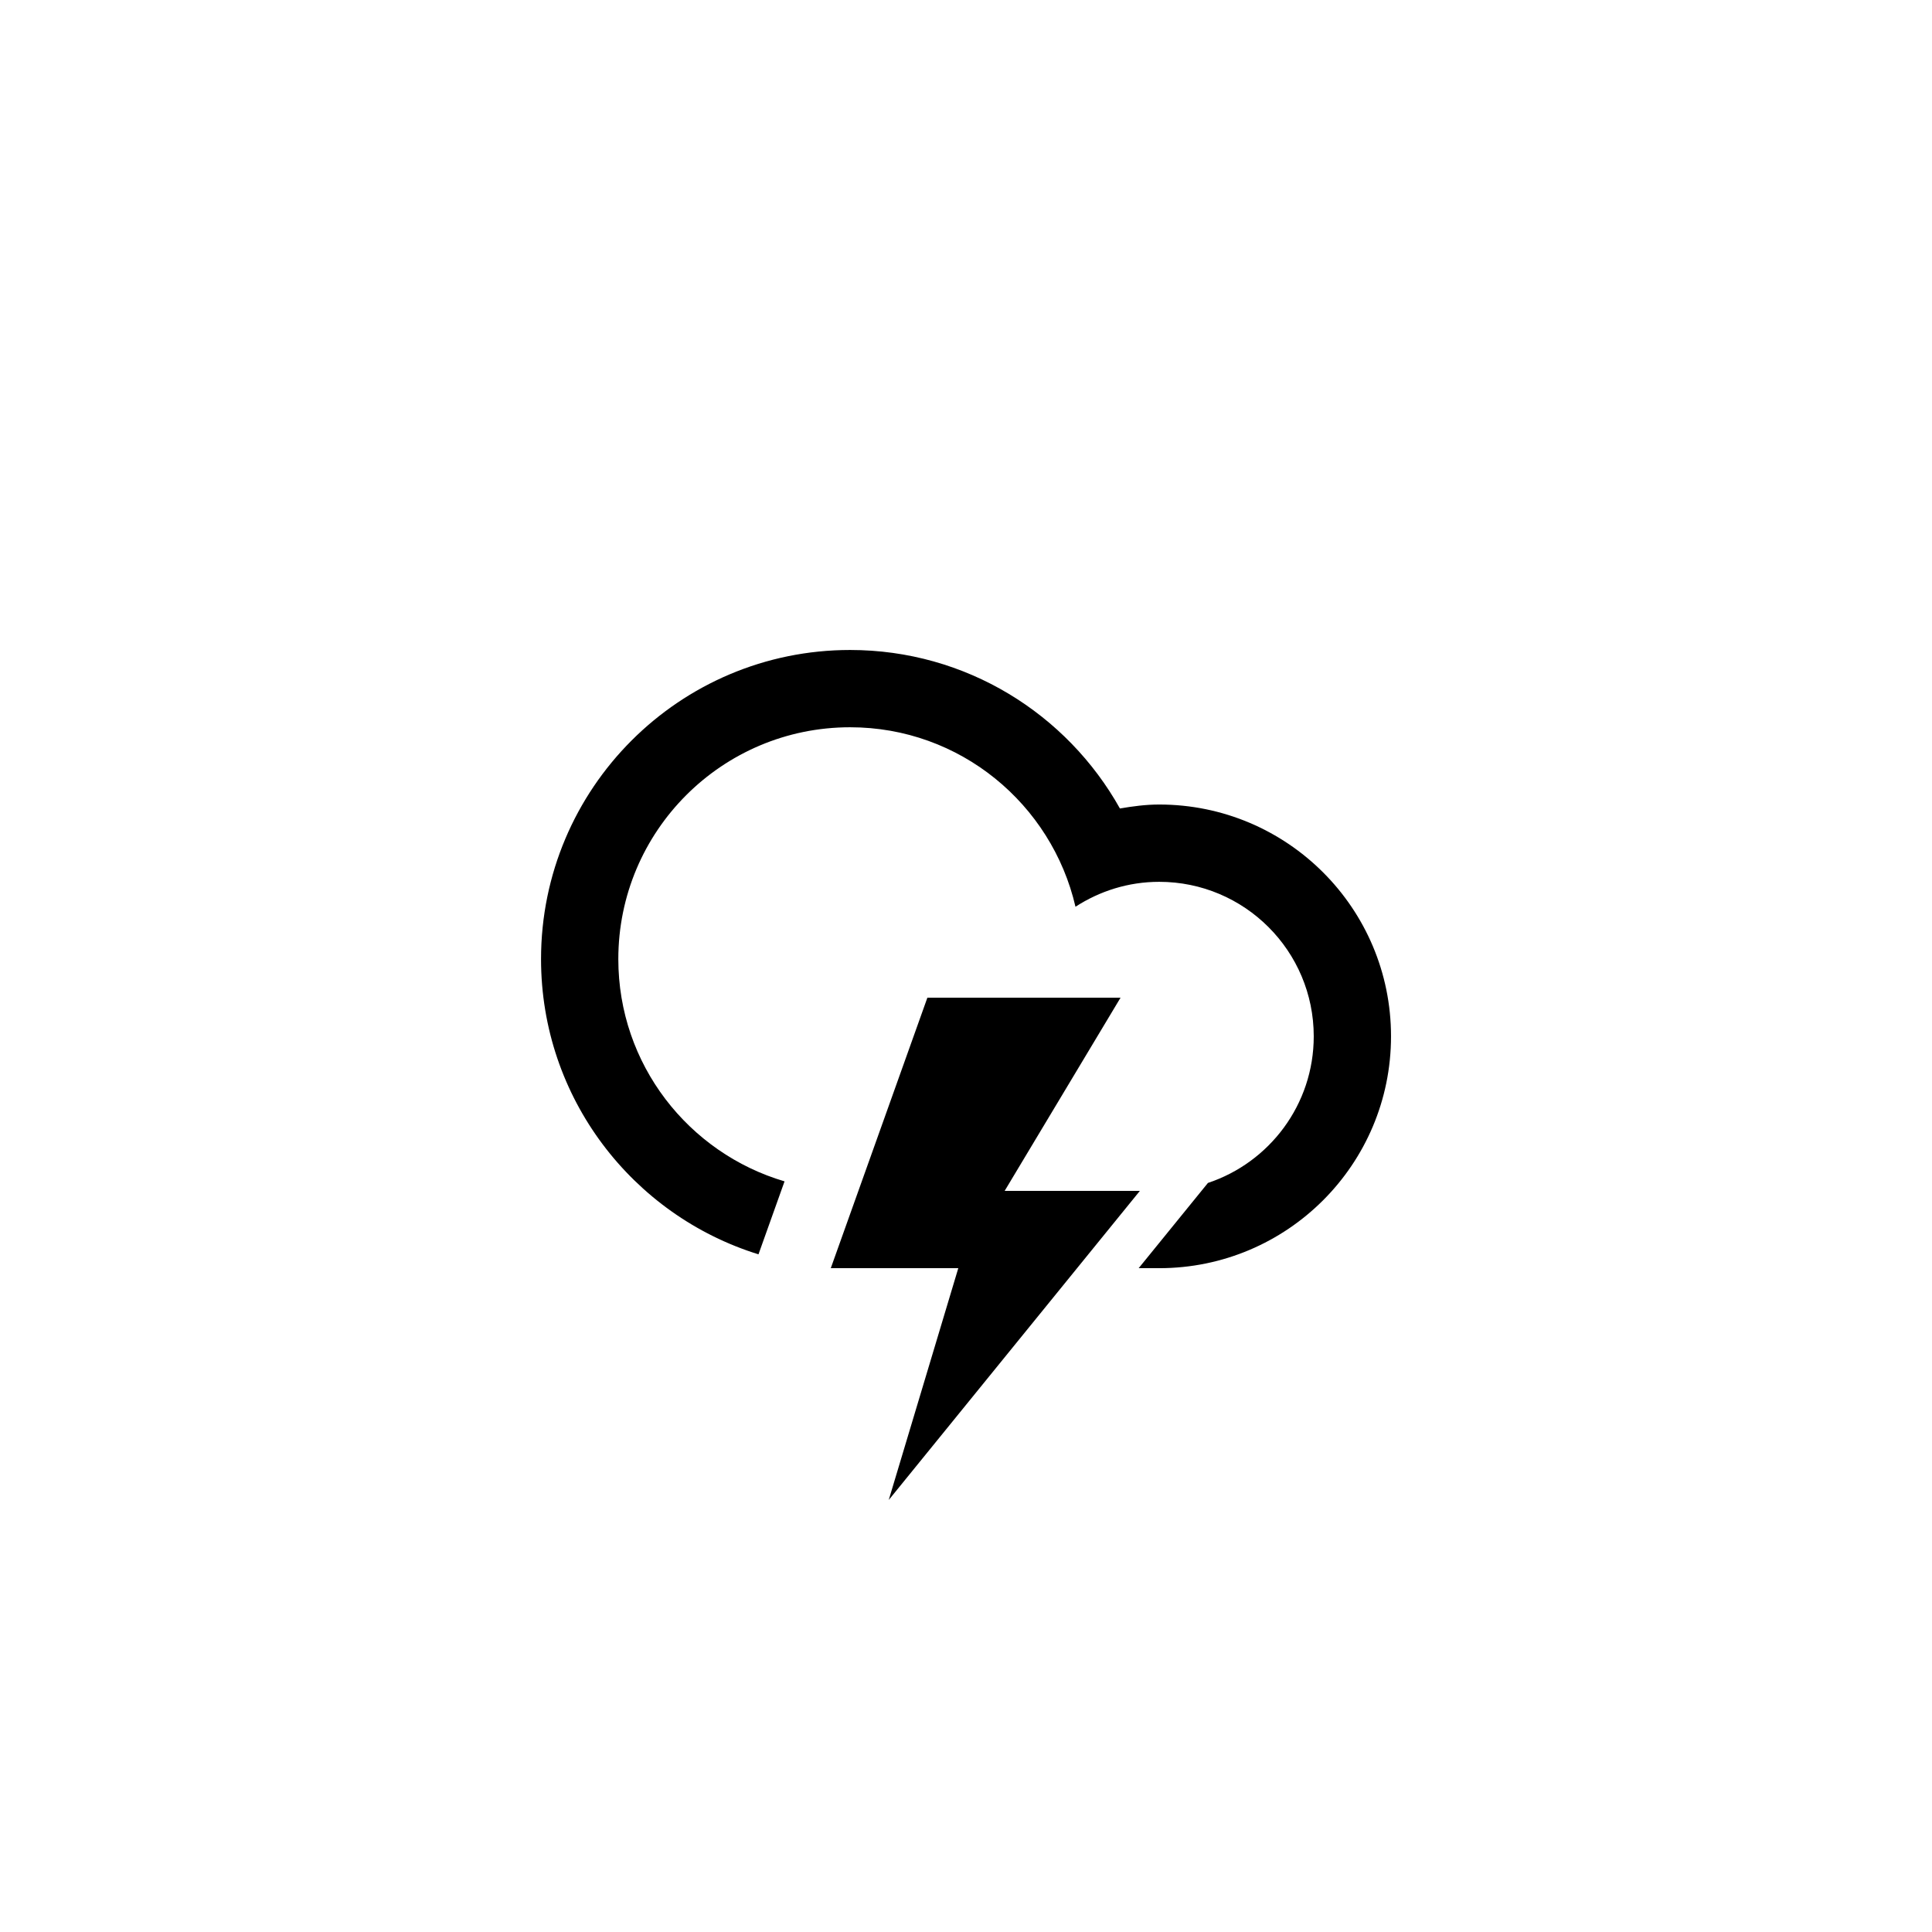
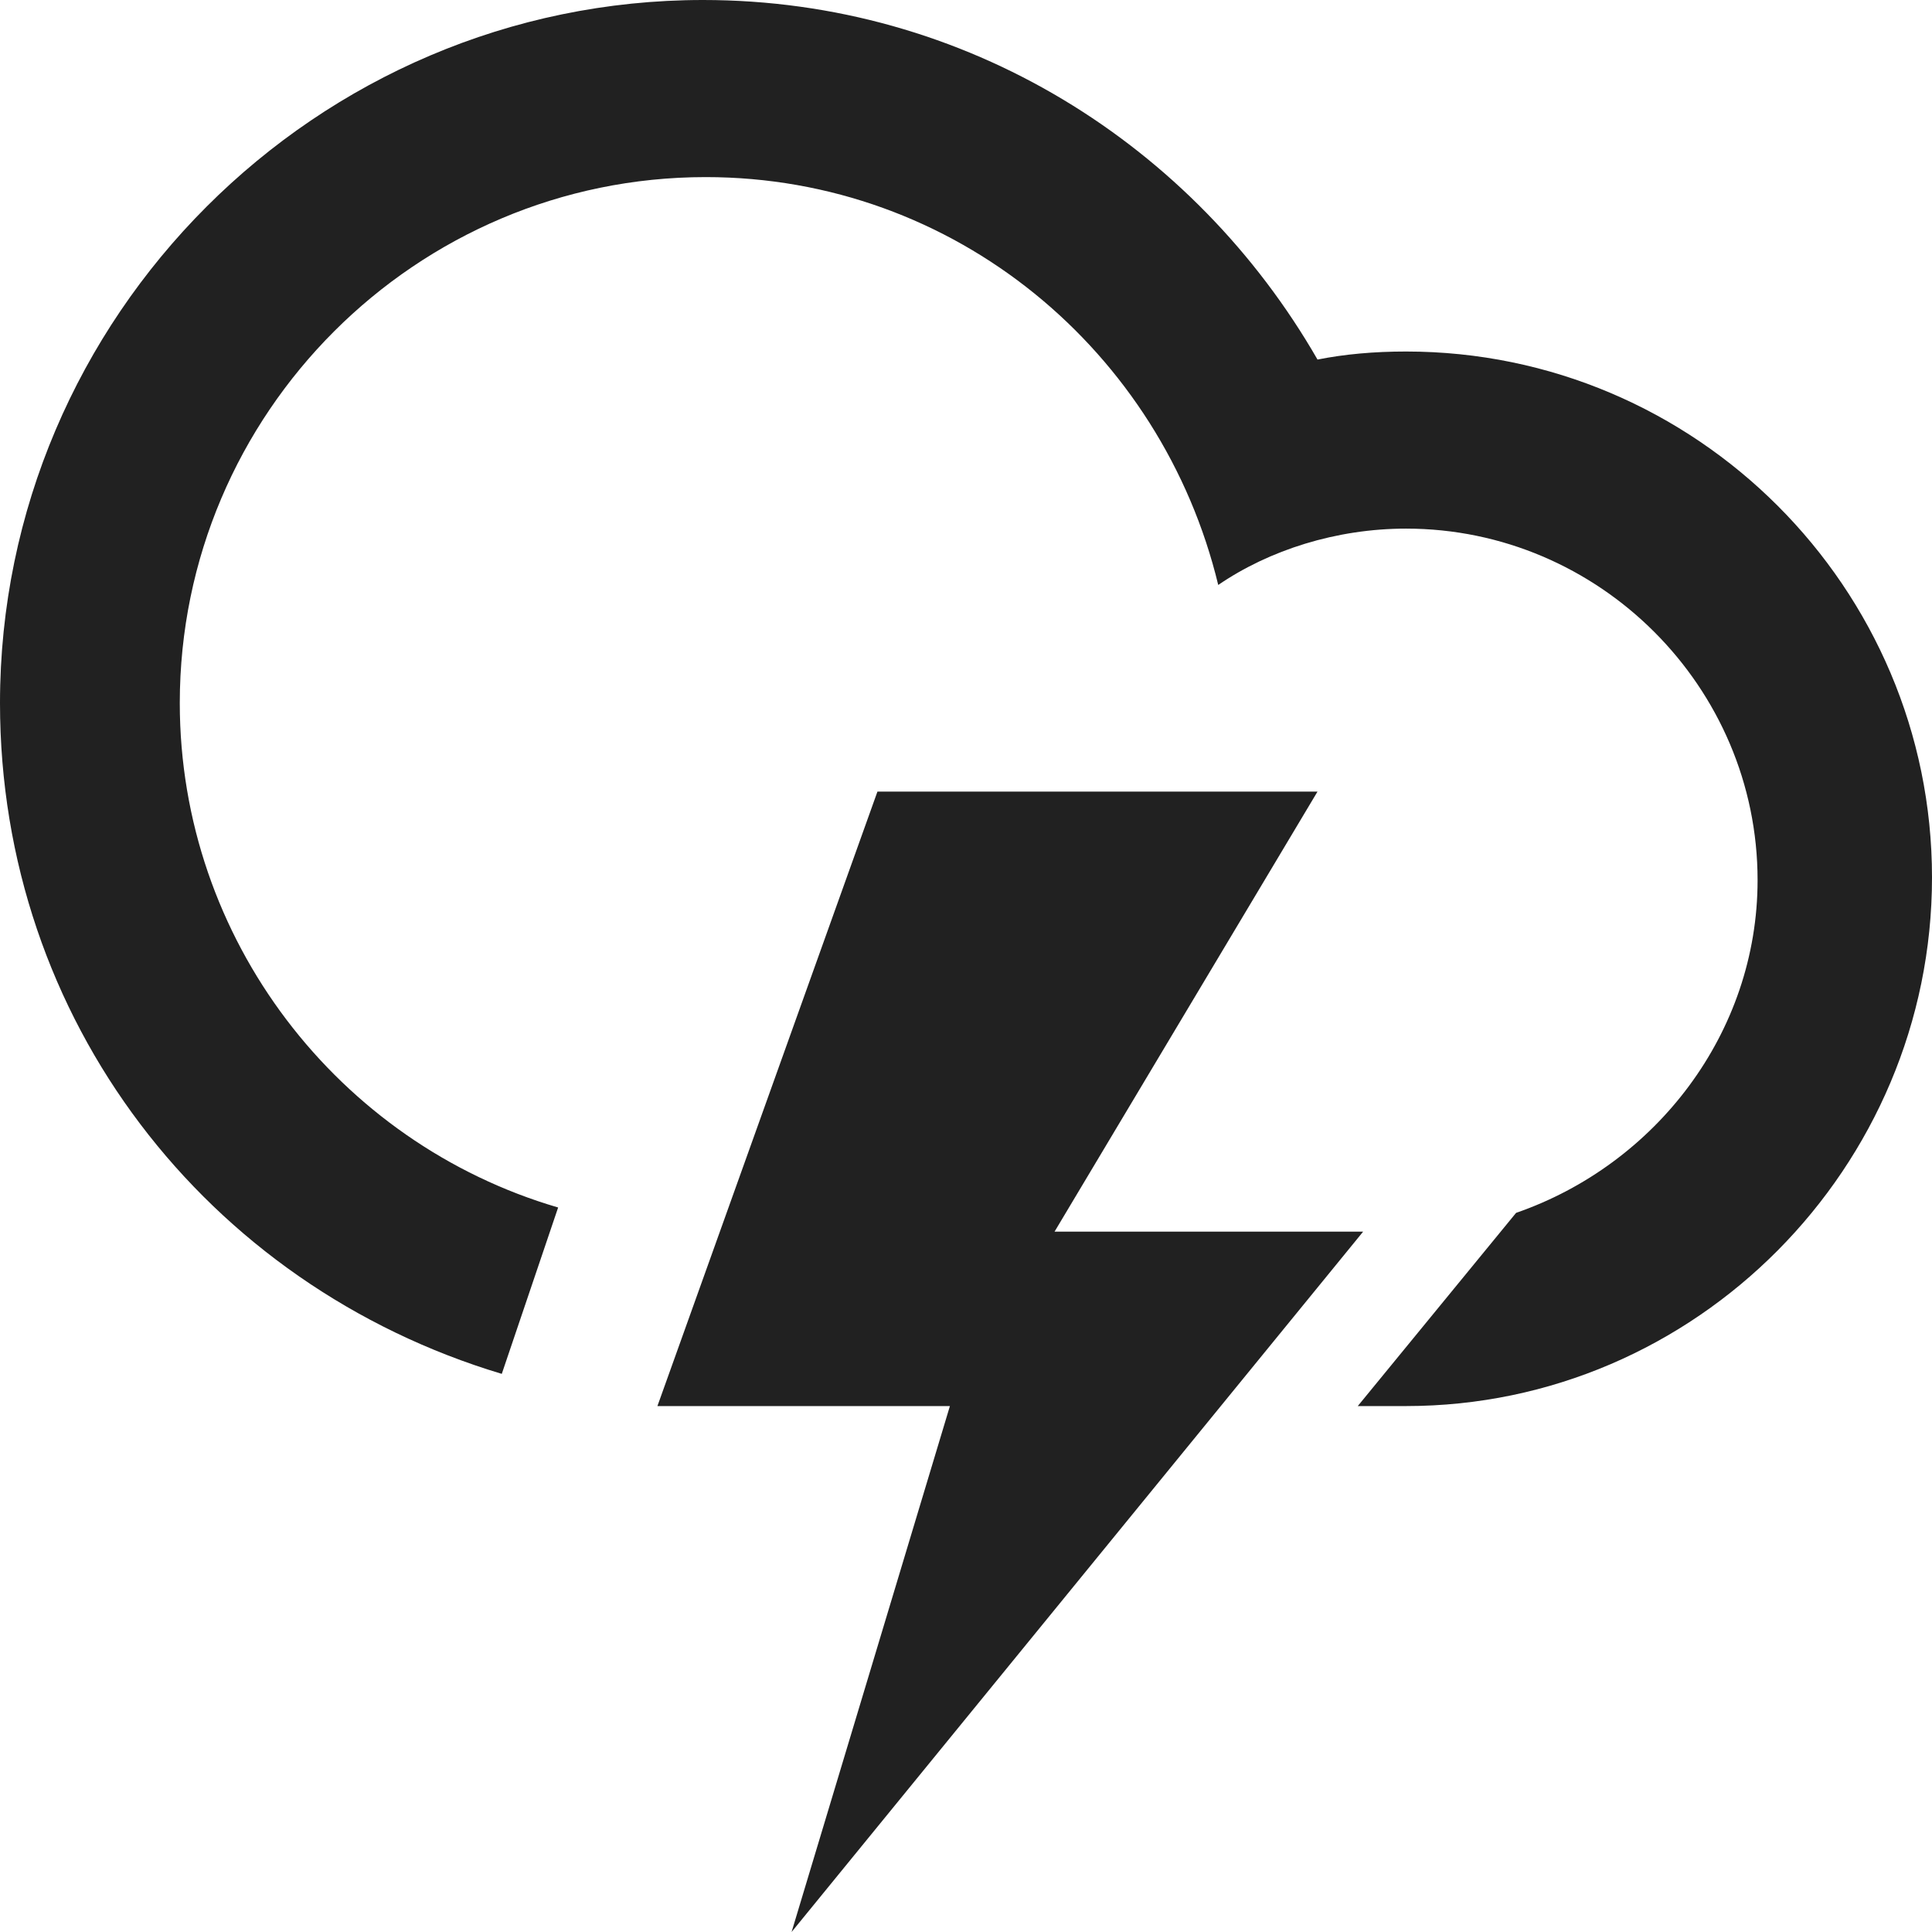
- <svg xmlns="http://www.w3.org/2000/svg" version="1.1" id="Layer_1" x="0px" y="0px" width="100px" height="100px" viewBox="0 0 100 100" enable-background="new 0 0 100 100" xml:space="preserve">
-   <path fill-rule="evenodd" clip-rule="evenodd" d="M59.999,65.641c-0.28,0-0.649,0-1.062,0l3.585-4.412  c3.181-1.057,5.477-4.053,5.477-7.588c0-4.418-3.581-7.998-7.999-7.998c-1.601,0-3.083,0.48-4.333,1.29  c-1.232-5.316-5.974-9.29-11.665-9.29c-6.626,0-11.998,5.372-11.998,12c0,5.446,3.632,10.038,8.604,11.504l-1.349,3.777  c-6.52-2.021-11.255-8.098-11.255-15.282c0-8.835,7.163-15.999,15.998-15.999c6.004,0,11.229,3.312,13.965,8.204  c0.664-0.114,1.337-0.205,2.033-0.205c6.627,0,11.999,5.371,11.999,11.998S66.626,65.641,59.999,65.641z M48.001,51.641h9.998  l-5.999,10h6.999L46.001,77.639l3.6-11.998h-6.6L48.001,51.641z" />
+ <svg xmlns="http://www.w3.org/2000/svg" version="1.1" id="Layer_1" x="0px" y="0px" viewBox="0 0 72 72" style="enable-background:new 0 0 72 72;" xml:space="preserve">
+   <style type="text/css">
+ 	.st0{fill-rule:evenodd;clip-rule:evenodd;fill:#212121;}
+ </style>
+   <path class="st0" d="M52.4,52.4c-0.5,0-1,0-1.8,0l5.9-7.2c5.2-1.8,9-6.7,9-12.4c0-7.2-5.9-13.1-13.1-13.1c-2.6,0-5.1,0.8-7,2.1  c-2.1-8.7-9.8-15.2-19.1-15.2c-10.8,0-19.6,8.8-19.6,19.6c0,8.8,5.9,16.4,14.1,18.8l-2.1,6.2C7.7,47.9,0,38,0,26.2  C0,11.8,11.8,0,26.2,0C36,0,44.5,5.4,49.1,13.4c1-0.2,2.1-0.3,3.3-0.3c10.8,0,19.6,8.8,19.6,19.6S63.2,52.4,52.4,52.4z M32.7,29.5  h16.4l-9.8,16.4h11.5L29.5,72l5.9-19.6H24.5L32.7,29.5z" />
</svg>
